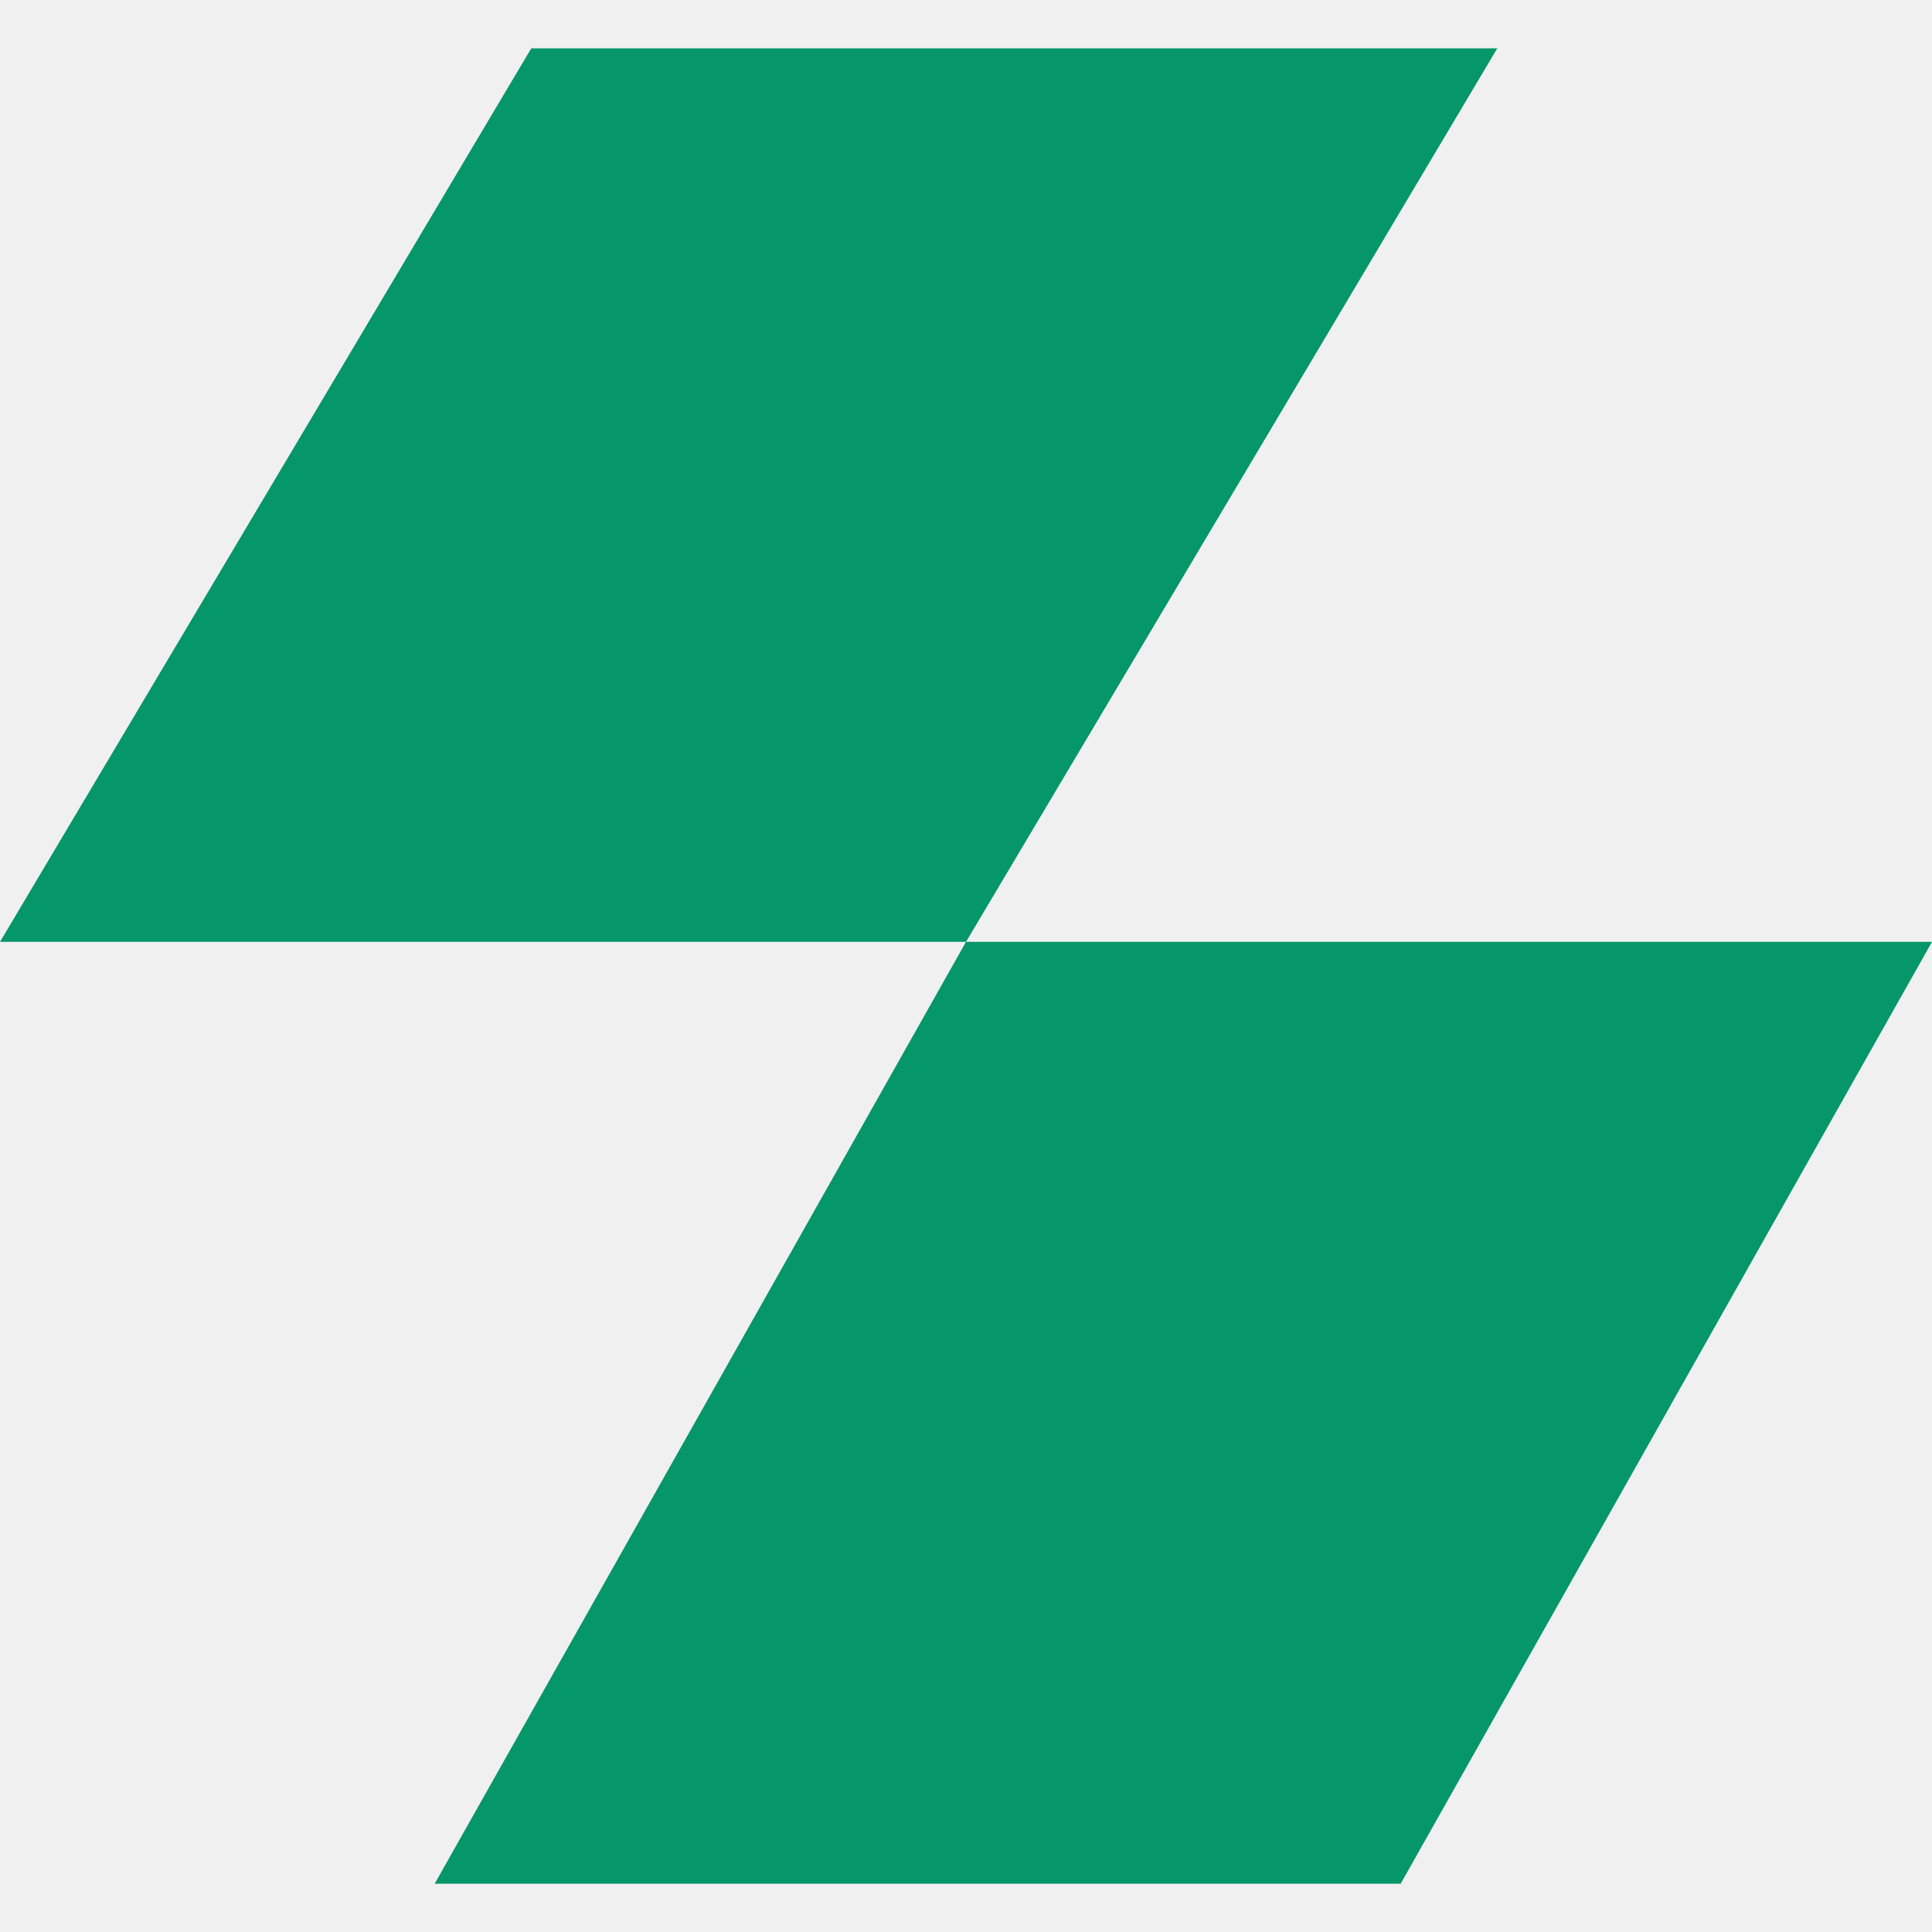
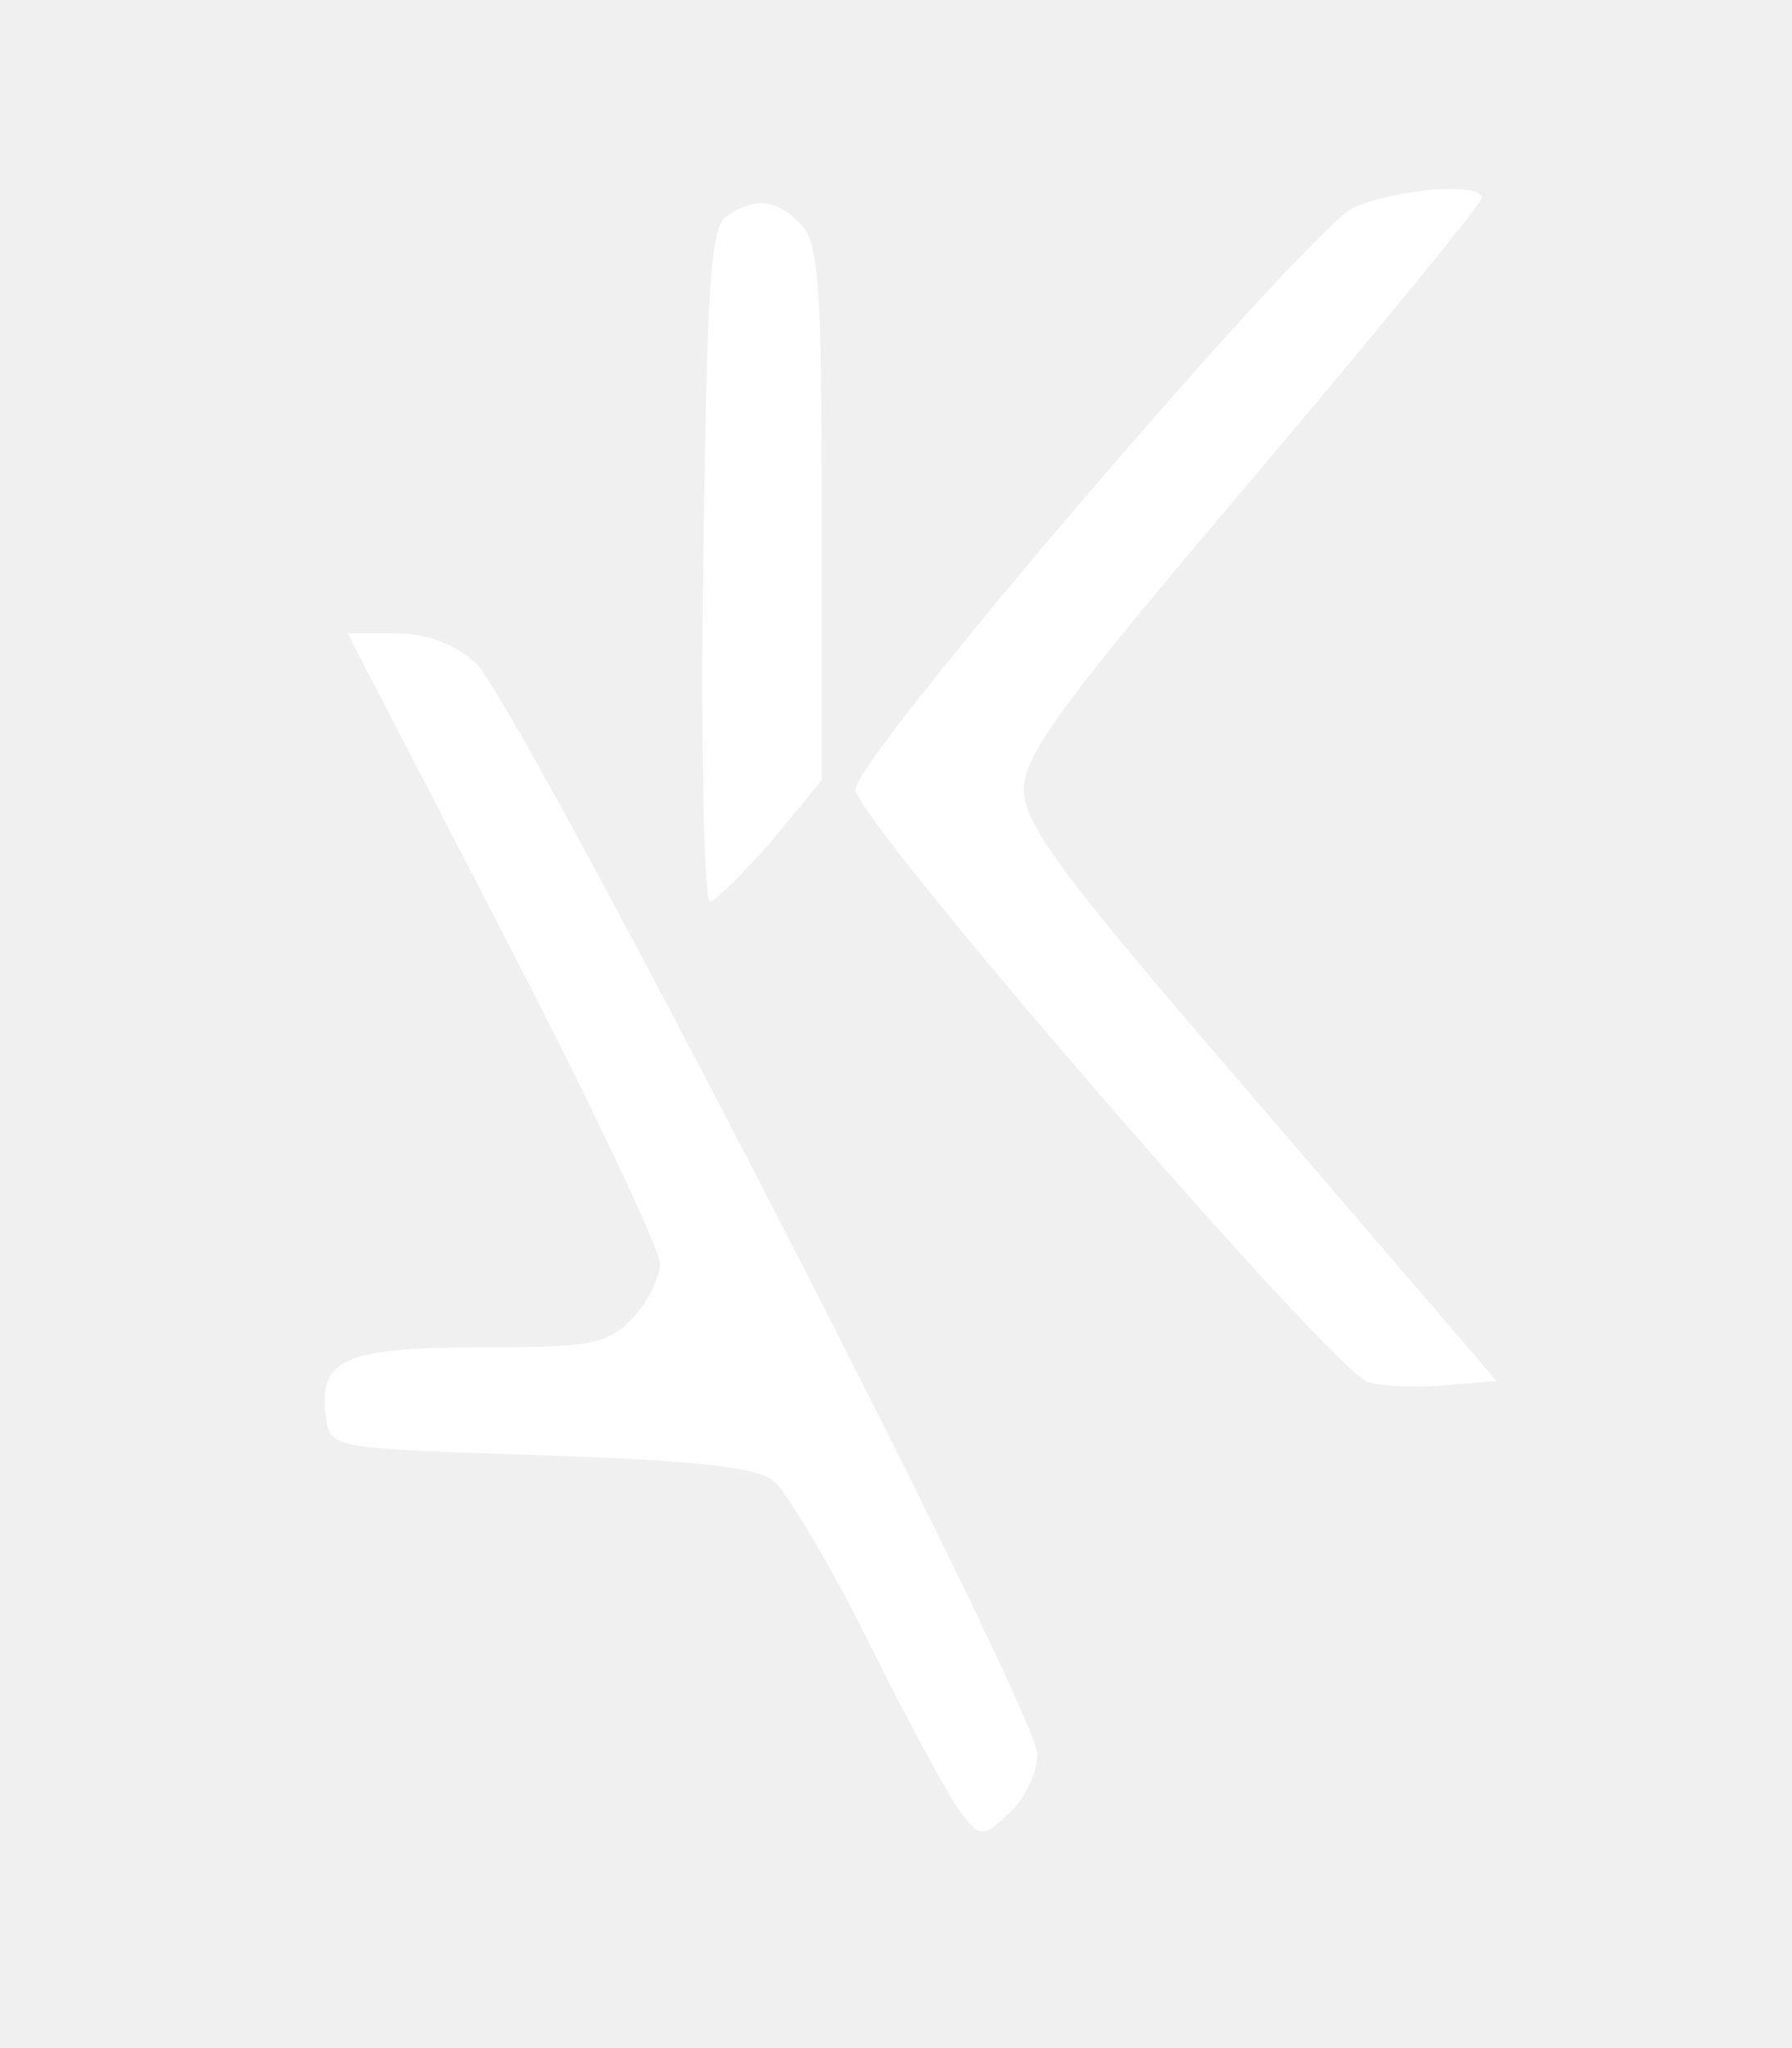
- <svg xmlns="http://www.w3.org/2000/svg" width="20" height="20" viewBox="0 0 20 20" fill="none">
-   <path fill-rule="evenodd" clip-rule="evenodd" d="M0 9.75L5.5 0.5H15.5L10 9.75H0ZM10 9.75L4.5 19.5H14.5L20 9.75L10 9.75Z" fill="#059669" />
+ <svg xmlns="http://www.w3.org/2000/svg" version="1.0" width="133pt" height="152pt" viewBox="0 0 133 152" preserveAspectRatio="xMidYMid meet">
+   <g transform="translate(0,152) scale(0.1,-0.1)" fill="#fff" stroke="none">
+     <path d="M1005 1366 c-33 -15 -370 -408 -370 -432 0 -22 356 -434 381 -440 11 -3 38 -4 58 -2 l37 3 -175 204 c-147 170 -176 209 -176 235 0 26 30 66 170 231 93 110 169 203 170 208 0 12 -63 7 -95 -7z" />
+     <path d="M540 1360 c-13 -8 -15 -50 -18 -260 -2 -137 1 -250 5 -249 4 0 25 21 46 45 l37 45 0 199 c0 167 -2 201 -16 214 -18 18 -32 20 -54 6z" />
+     <path d="M374 826 c64 -124 116 -233 116 -244 0 -10 -9 -28 -20 -40 -19 -20 -31 -22 -114 -22 -101 0 -120 -9 -114 -52 3 -23 5 -23 159 -28 116 -4 161 -9 173 -19 10 -8 42 -62 71 -120 29 -59 60 -115 68 -126 15 -19 16 -19 36 -1 12 11 21 30 21 44 0 33 -385 780 -417 810 -15 14 -37 22 -59 22 l-36 0 116 -224z" />
+   </g>
</svg>
